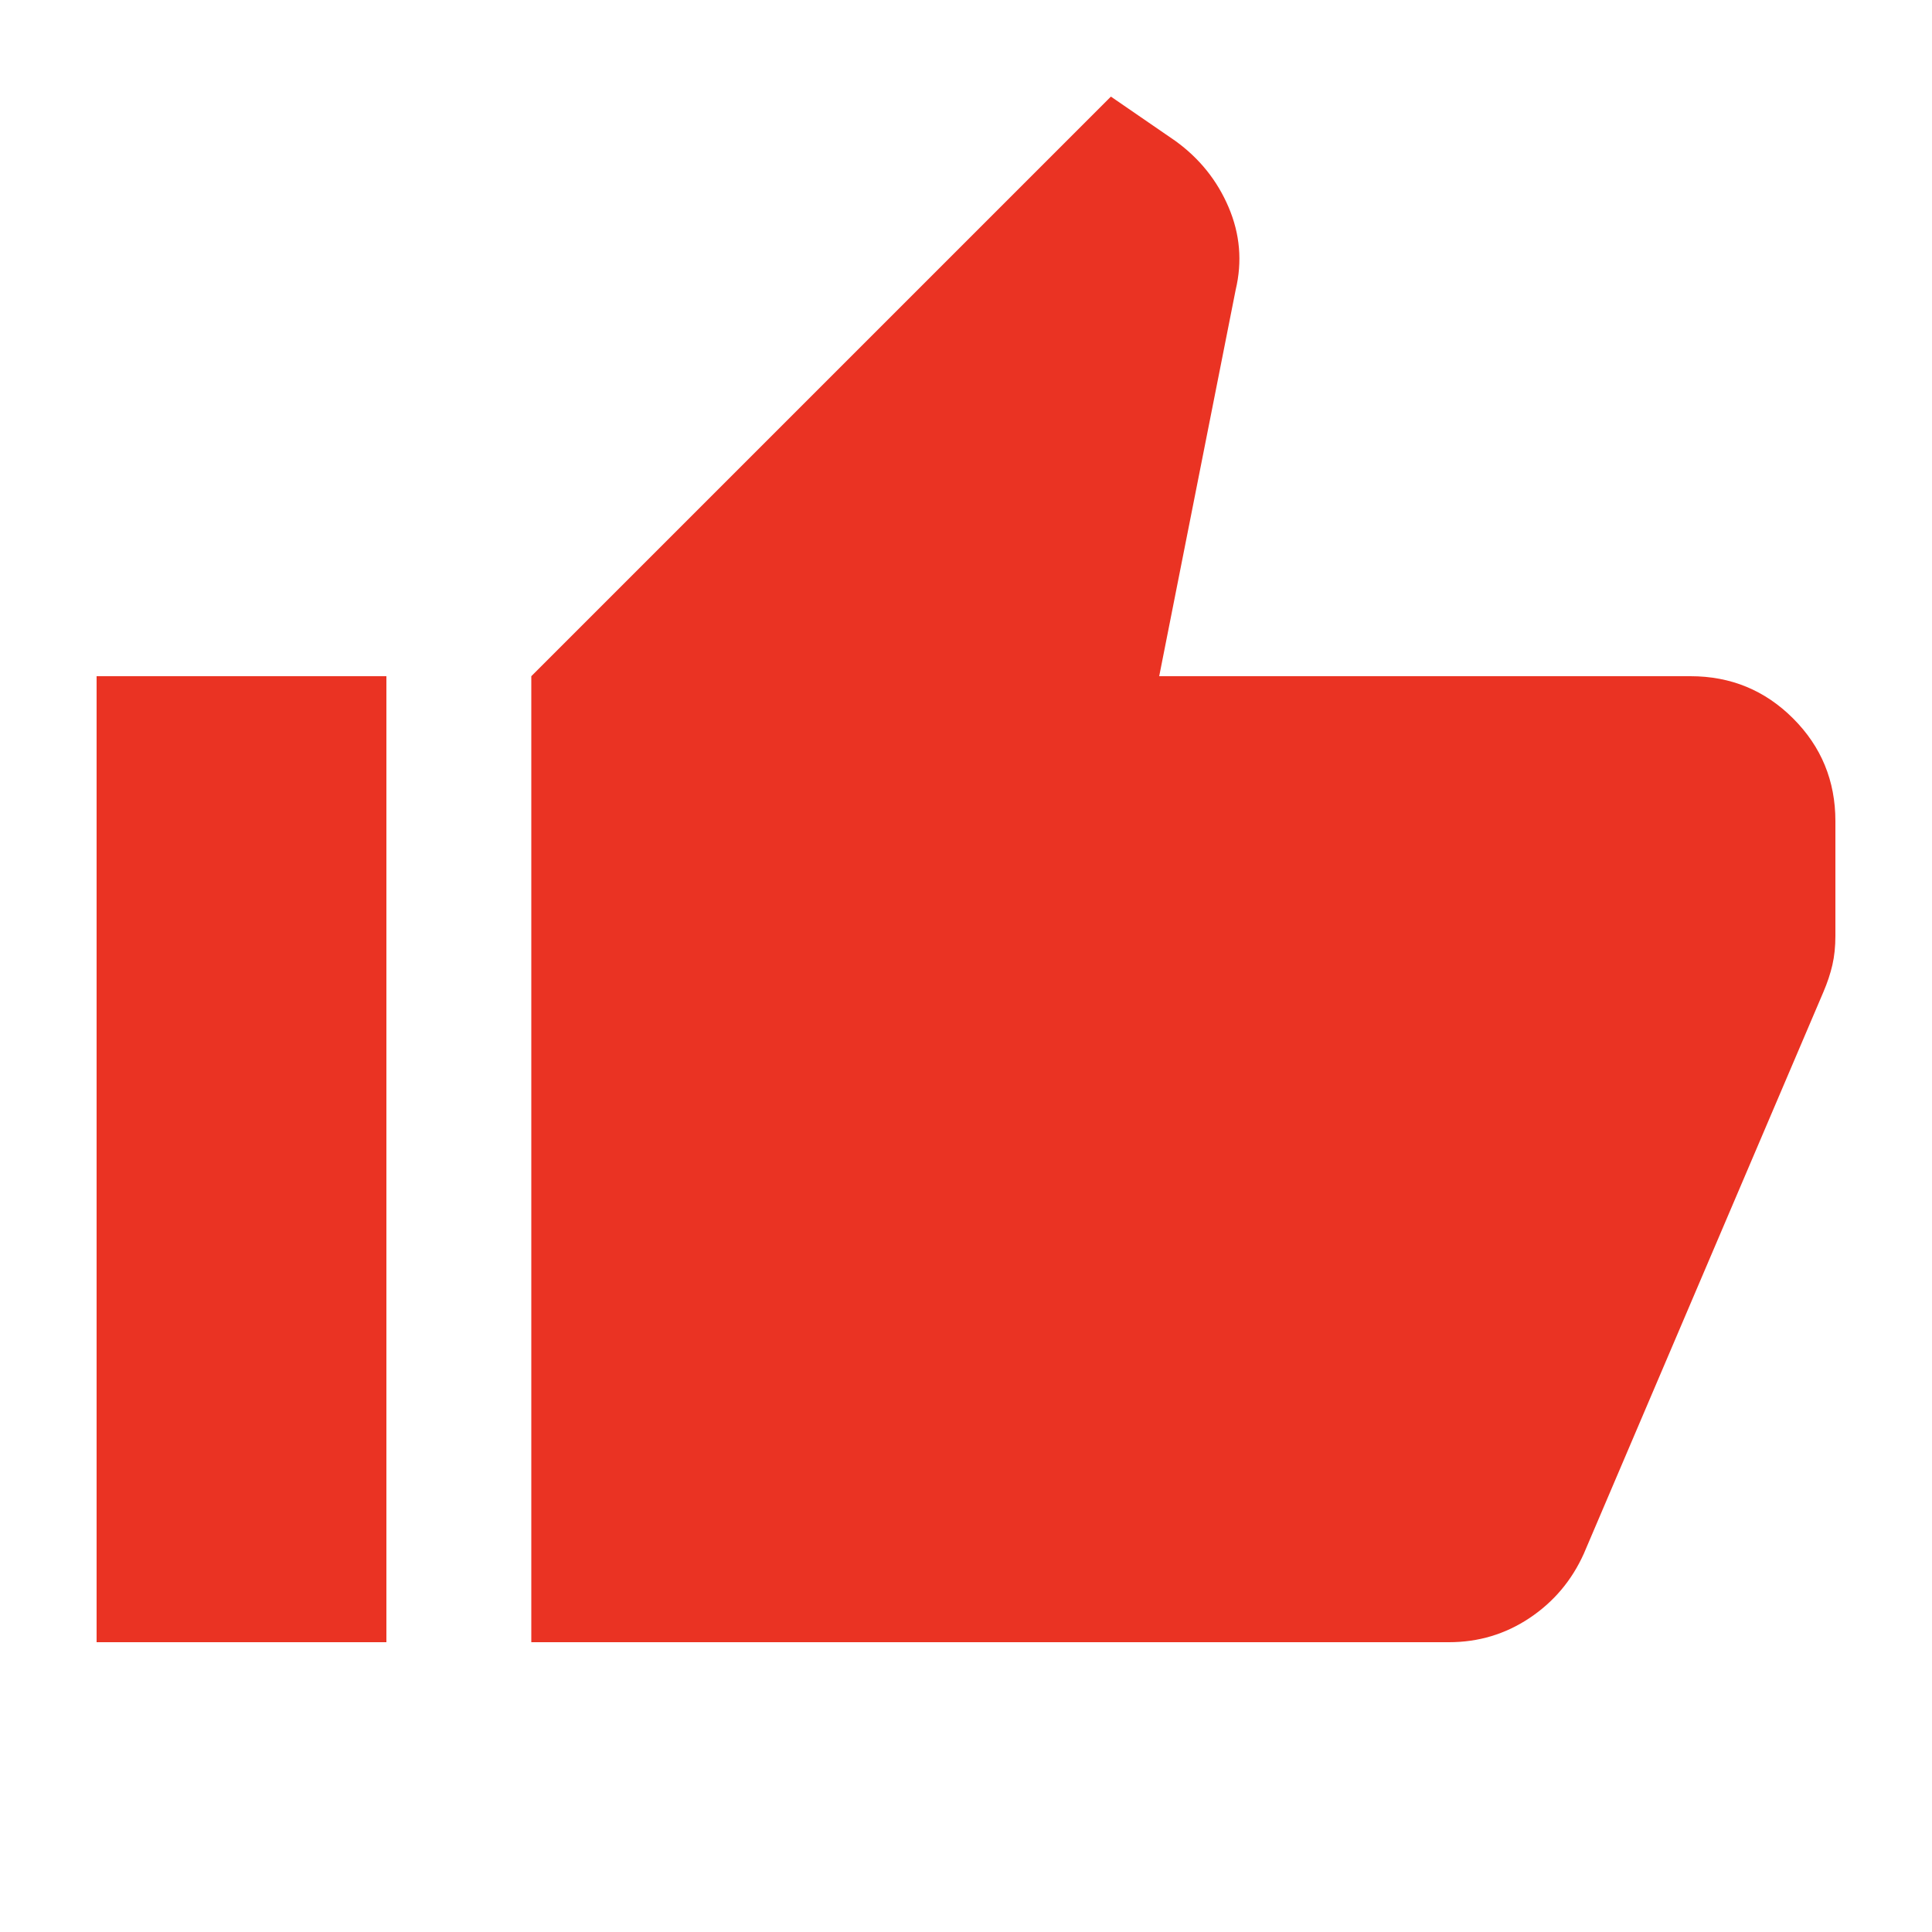
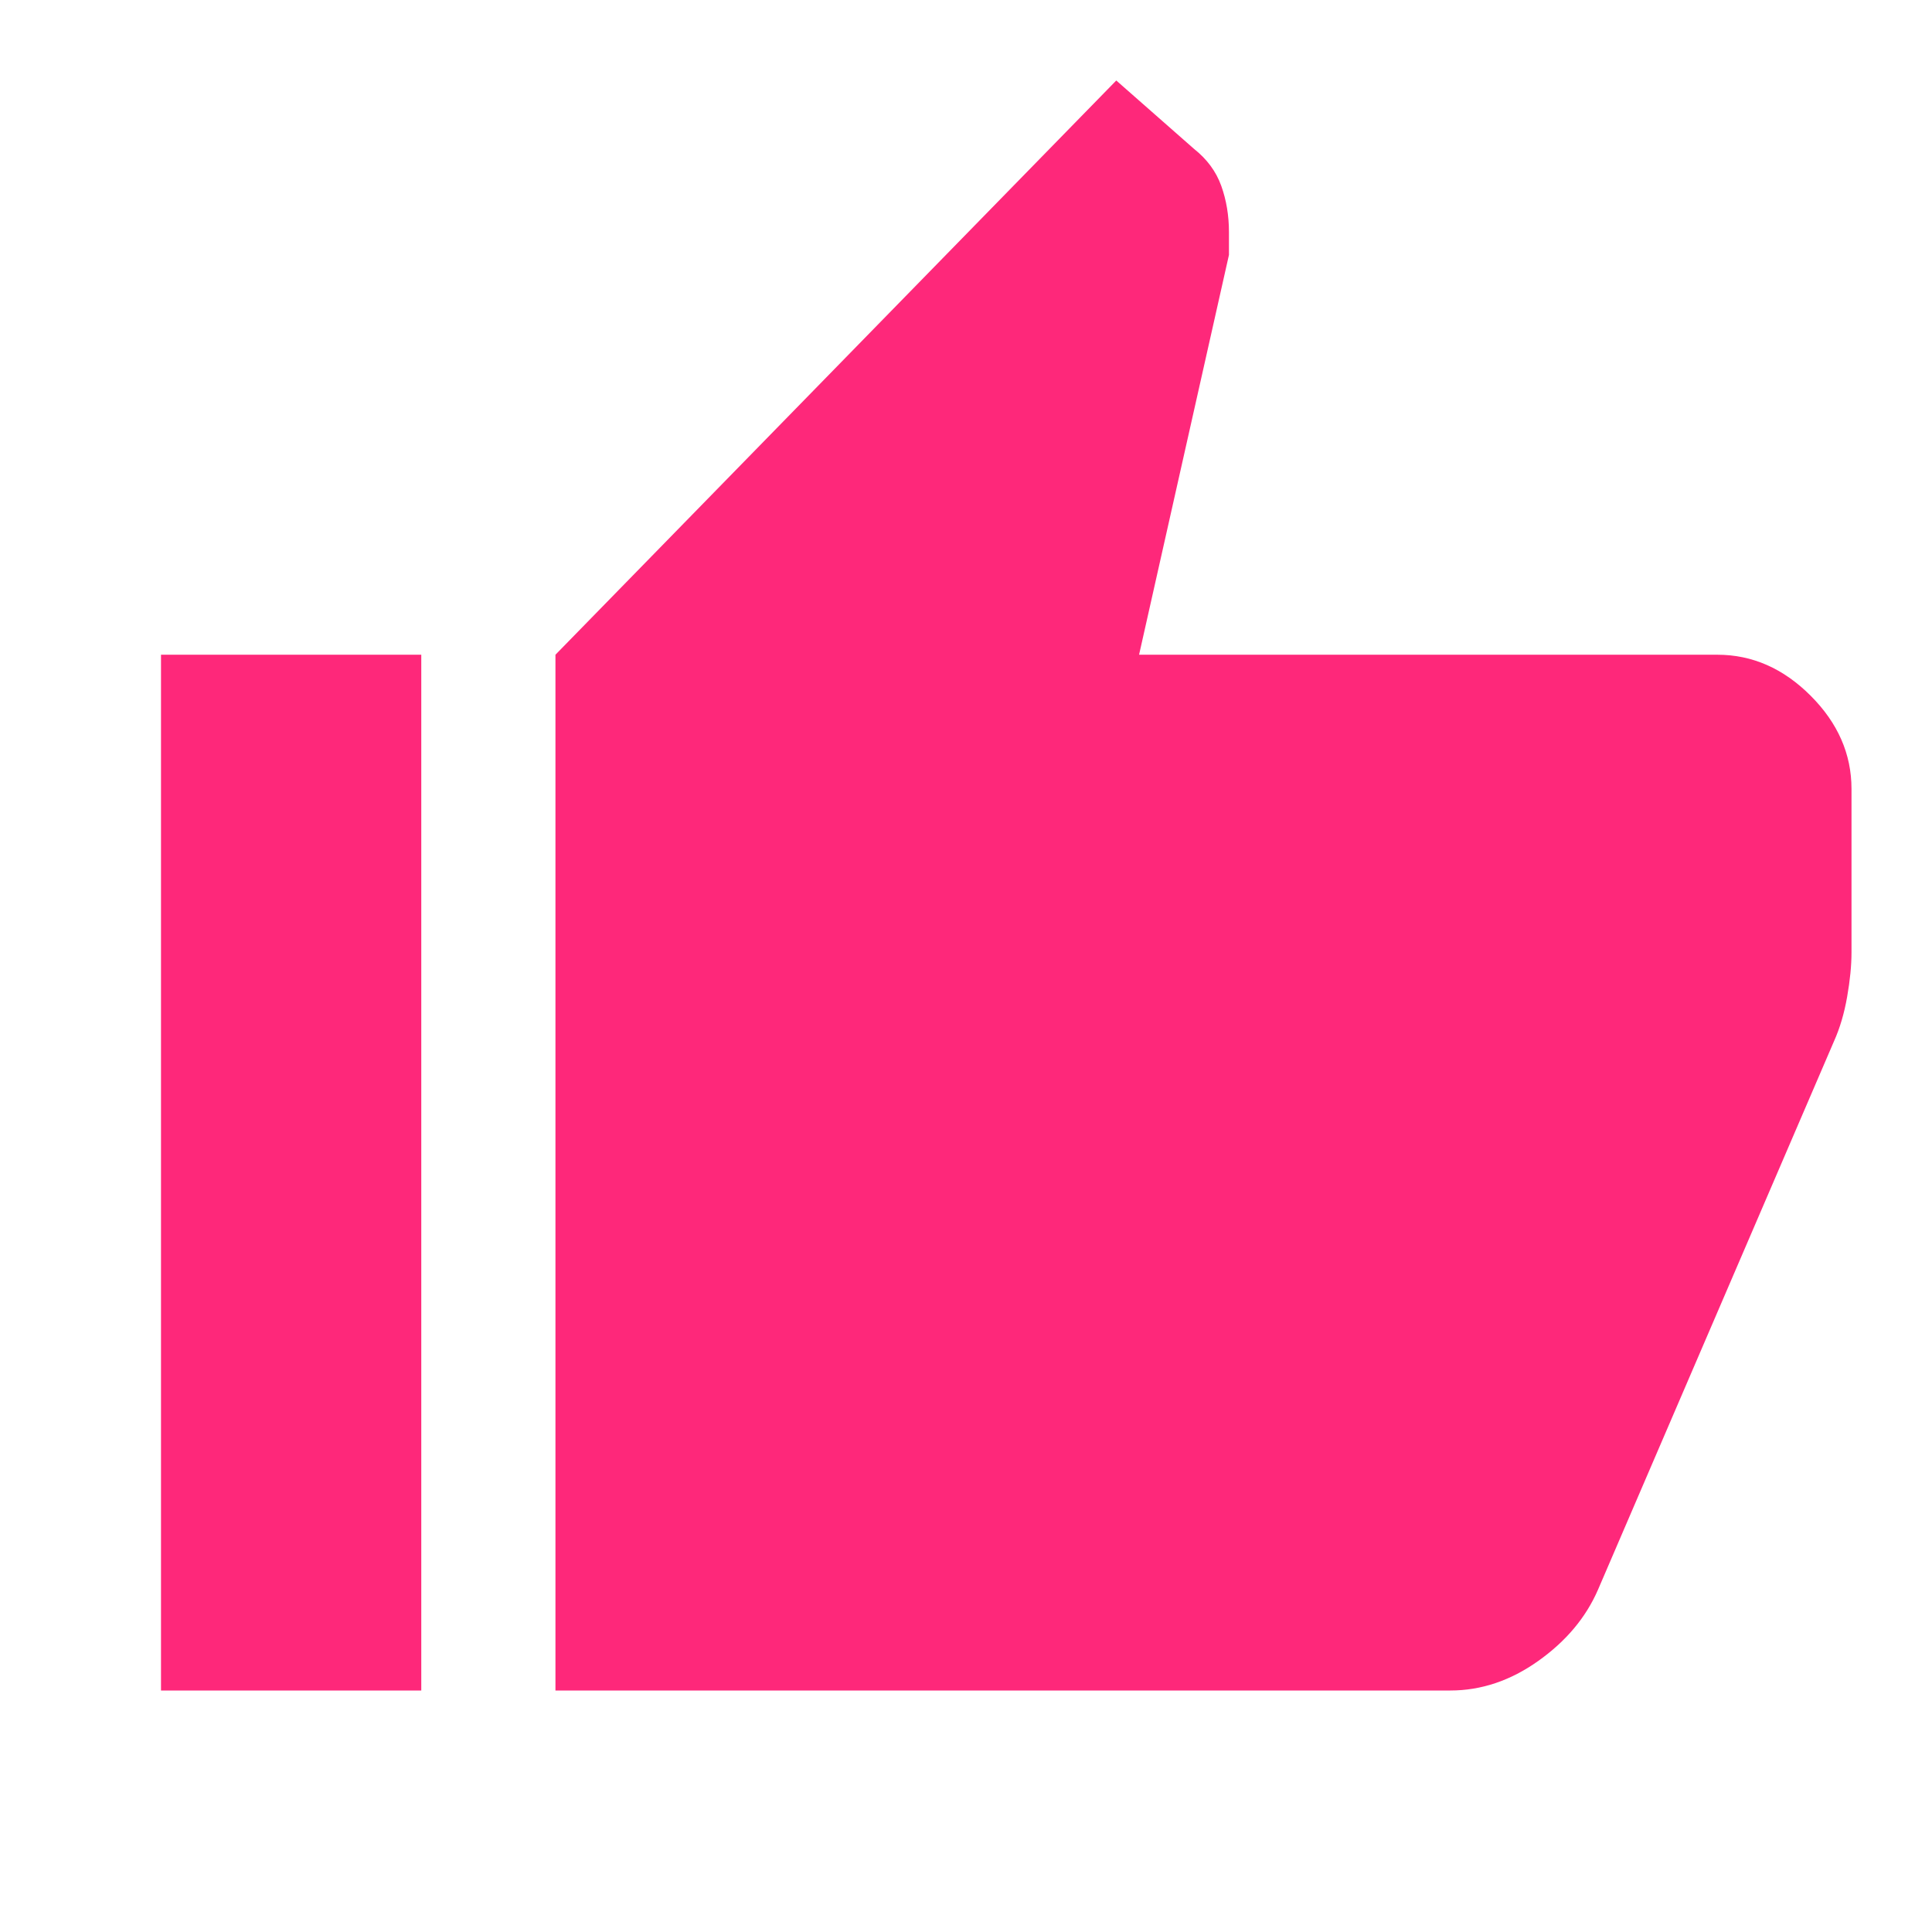
- <svg xmlns="http://www.w3.org/2000/svg" height="20px" viewBox="0 -960 960 960" width="20px" fill="#EA3323">
-   <path d="M720-144H264v-480l288-288 32 22q18 13 26.5 33t3.5 41l-38 192h264q30 0 51 21t21 51v57q0 8-1.5 14.5T906-467L787-188q-9 20-27 32t-40 12ZM192-624v480H48v-480h144Z" />
+ <svg xmlns="http://www.w3.org/2000/svg" height="40px" viewBox="0 -960 960 960" width="40px" fill="#FE287A">
+   <path d="M720.67-120H276v-514.67L554.67-920l38.66 34q9.67 7.67 13.5 18.33 3.83 10.67 3.83 23v11.34L566-634.67h287.33q26 0 46.34 20.34Q920-594 920-568v81.33q0 9.67-2.17 22-2.16 12.34-6.5 22L794-170q-9 20.67-29.67 35.33Q743.67-120 720.67-120ZM209.33-634.67V-120H80v-514.67h129.33Z" />
</svg>
